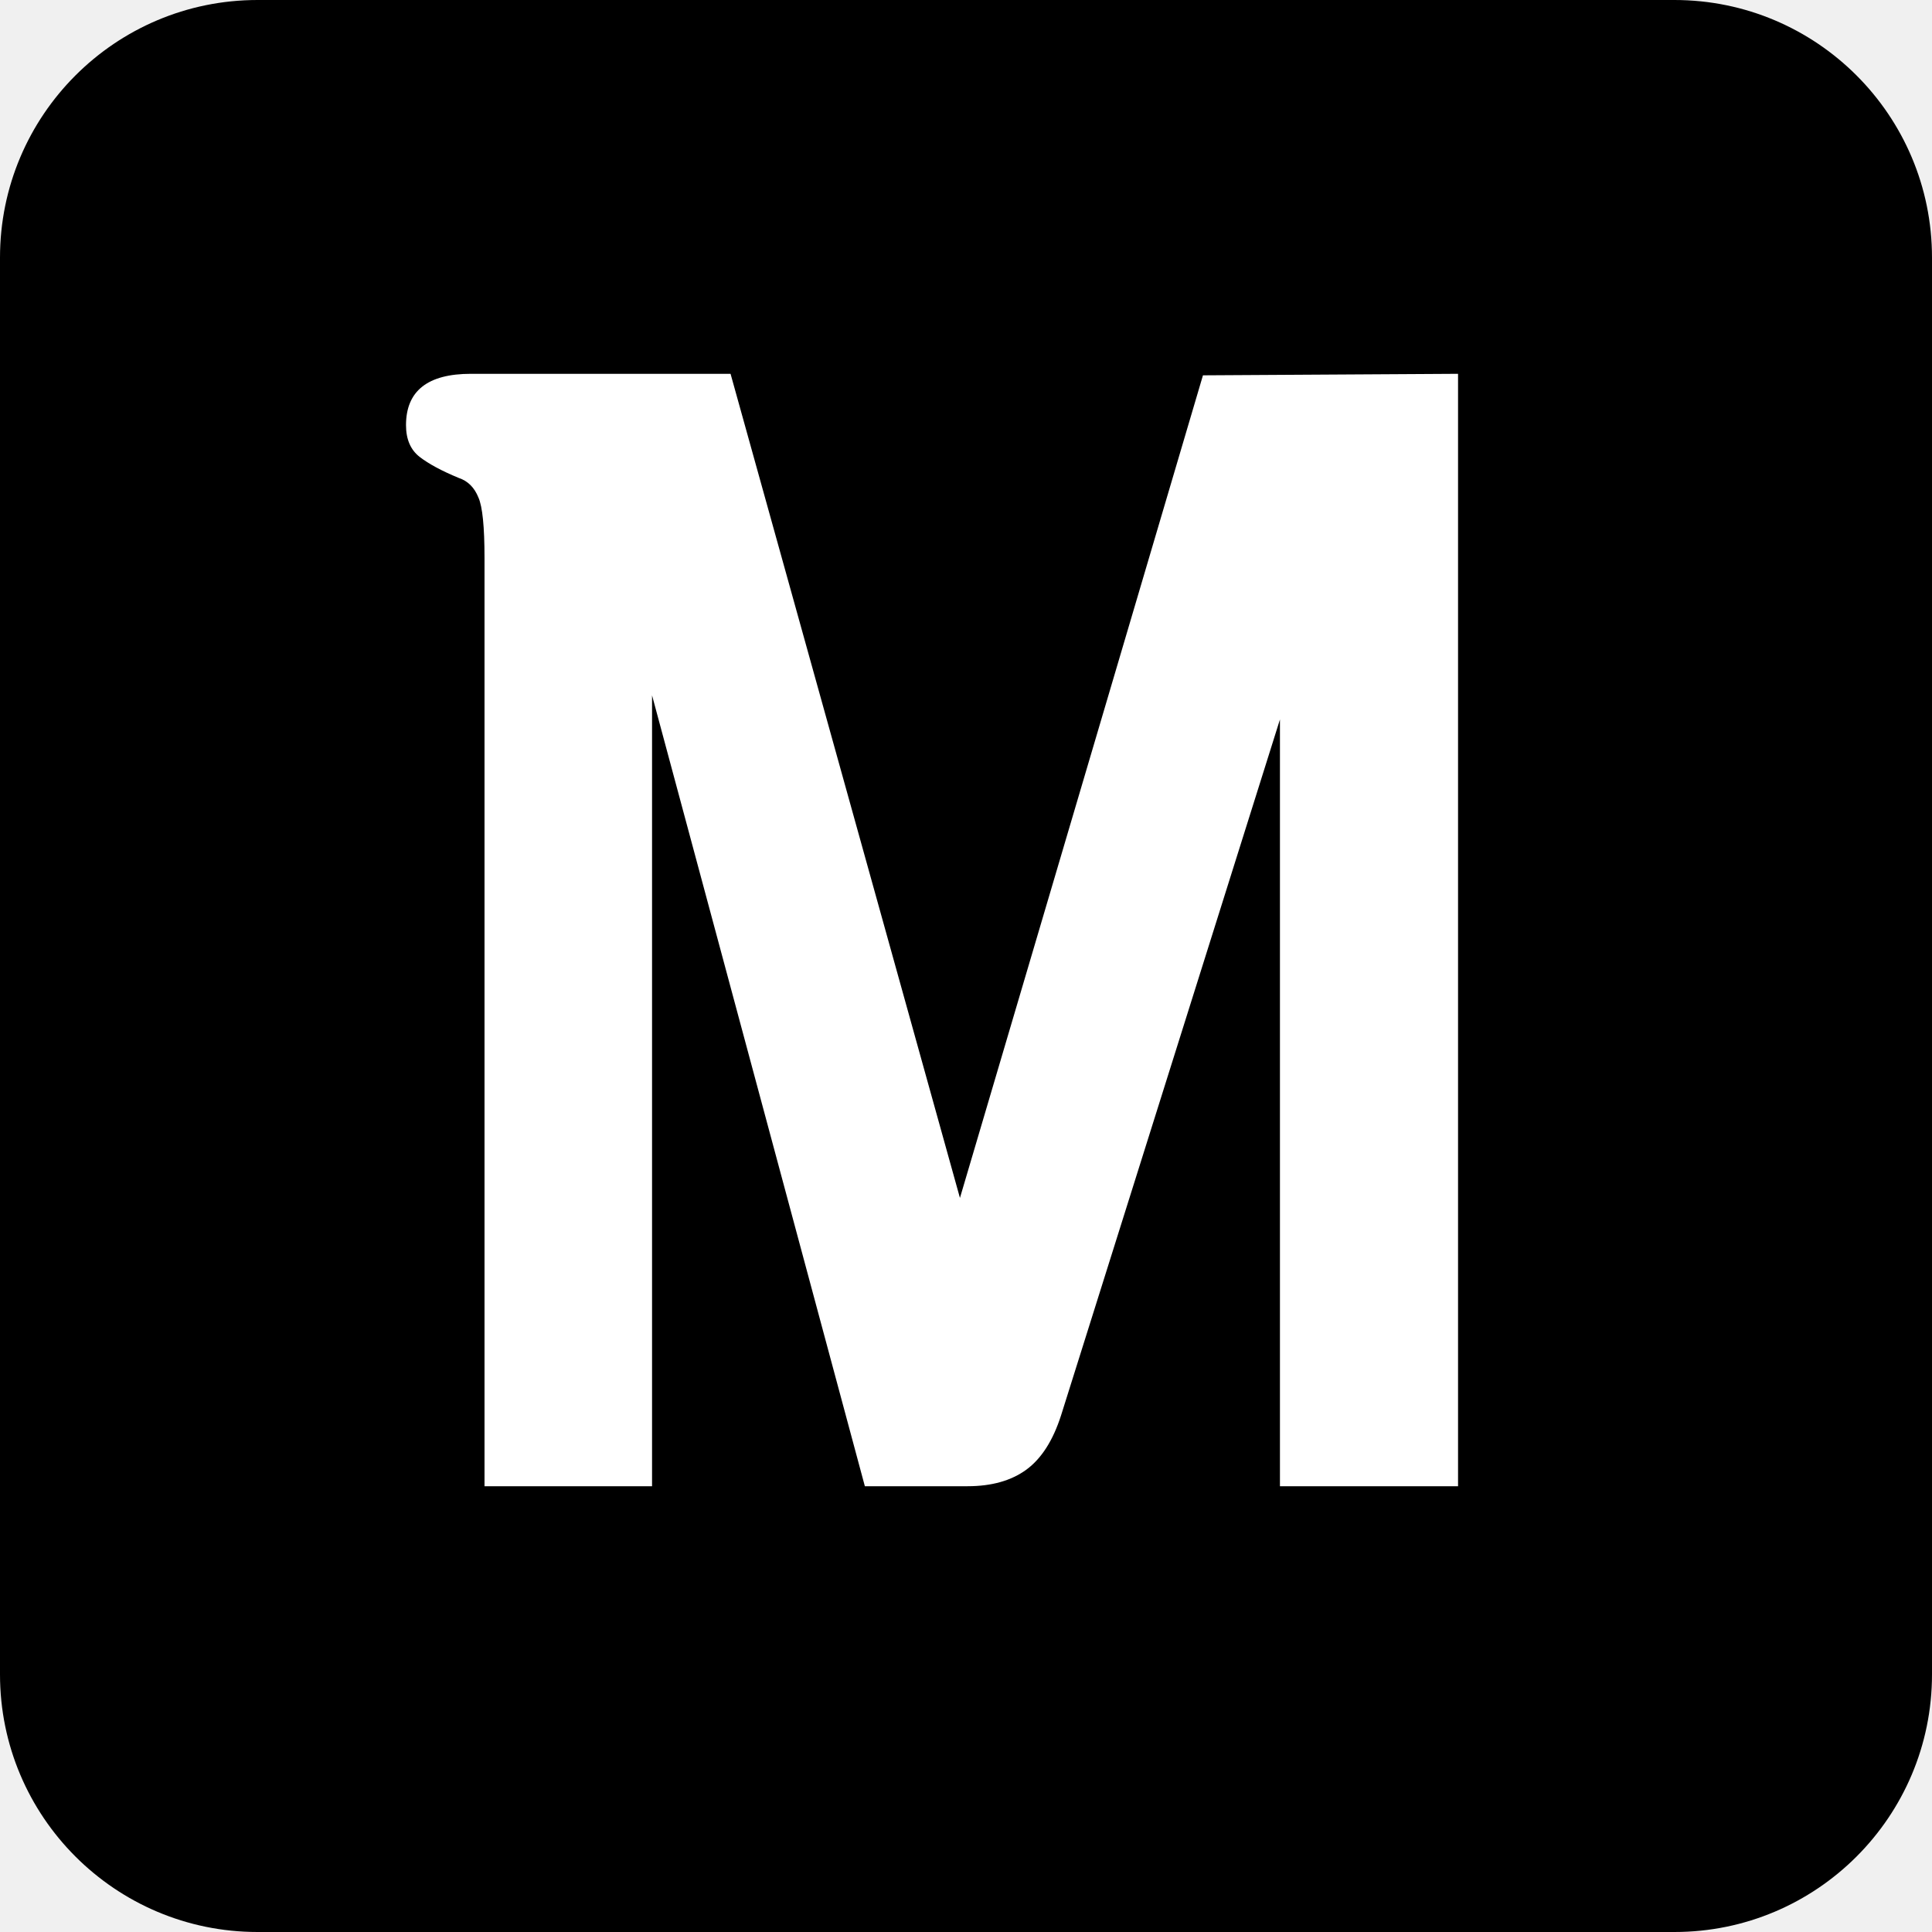
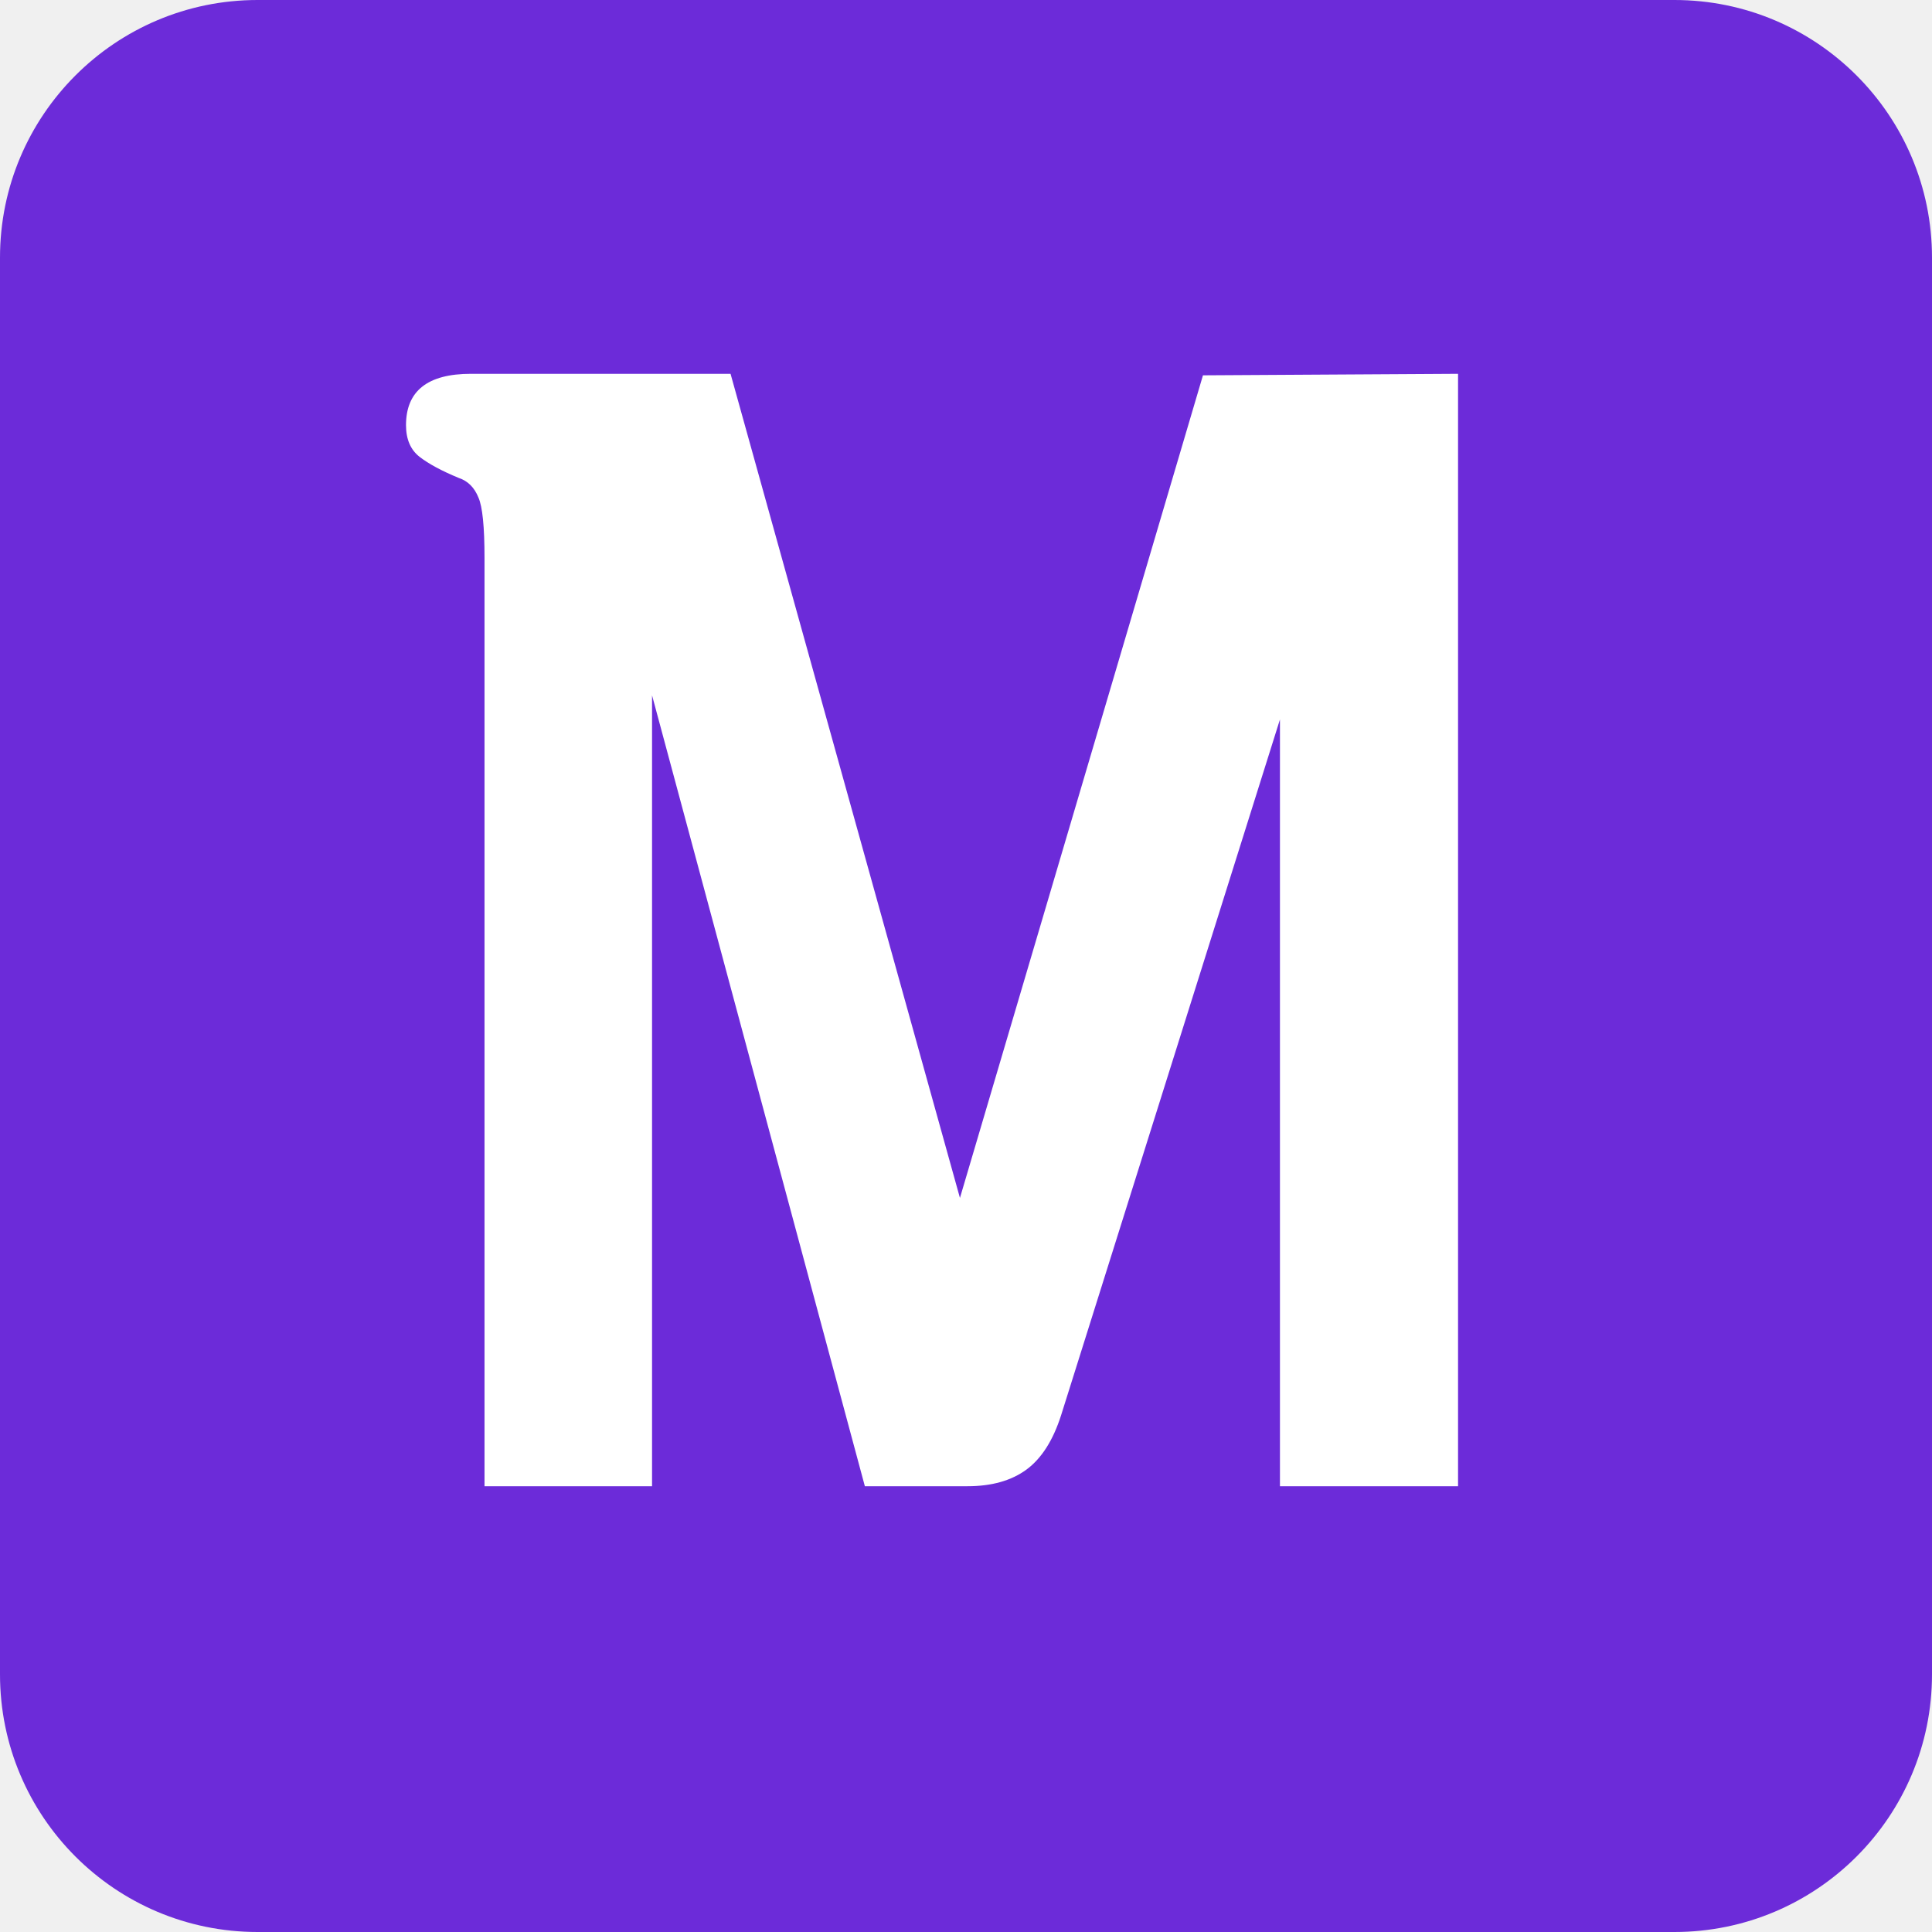
<svg xmlns="http://www.w3.org/2000/svg" width="60" height="60" viewBox="0 0 60 60" fill="none">
-   <rect width="60" height="60" rx="8" fill="black" />
+   <rect width="60" height="60" rx="8" fill="#6C2BD9" />
  <path d="M22.688 11.609L29.812 37.203L37.359 11.656L45.281 11.609V46.156H39.75V22.344L32.953 43.953C32.703 44.734 32.344 45.297 31.875 45.641C31.406 45.984 30.797 46.156 30.047 46.156H26.859L20.25 21.594V46.156H15.047V17.328C15.047 16.359 14.984 15.734 14.859 15.453C14.734 15.141 14.531 14.938 14.25 14.844C13.719 14.625 13.312 14.406 13.031 14.188C12.75 13.969 12.609 13.641 12.609 13.203C12.609 12.141 13.281 11.609 14.625 11.609H22.688Z" fill="white" />
</svg>
